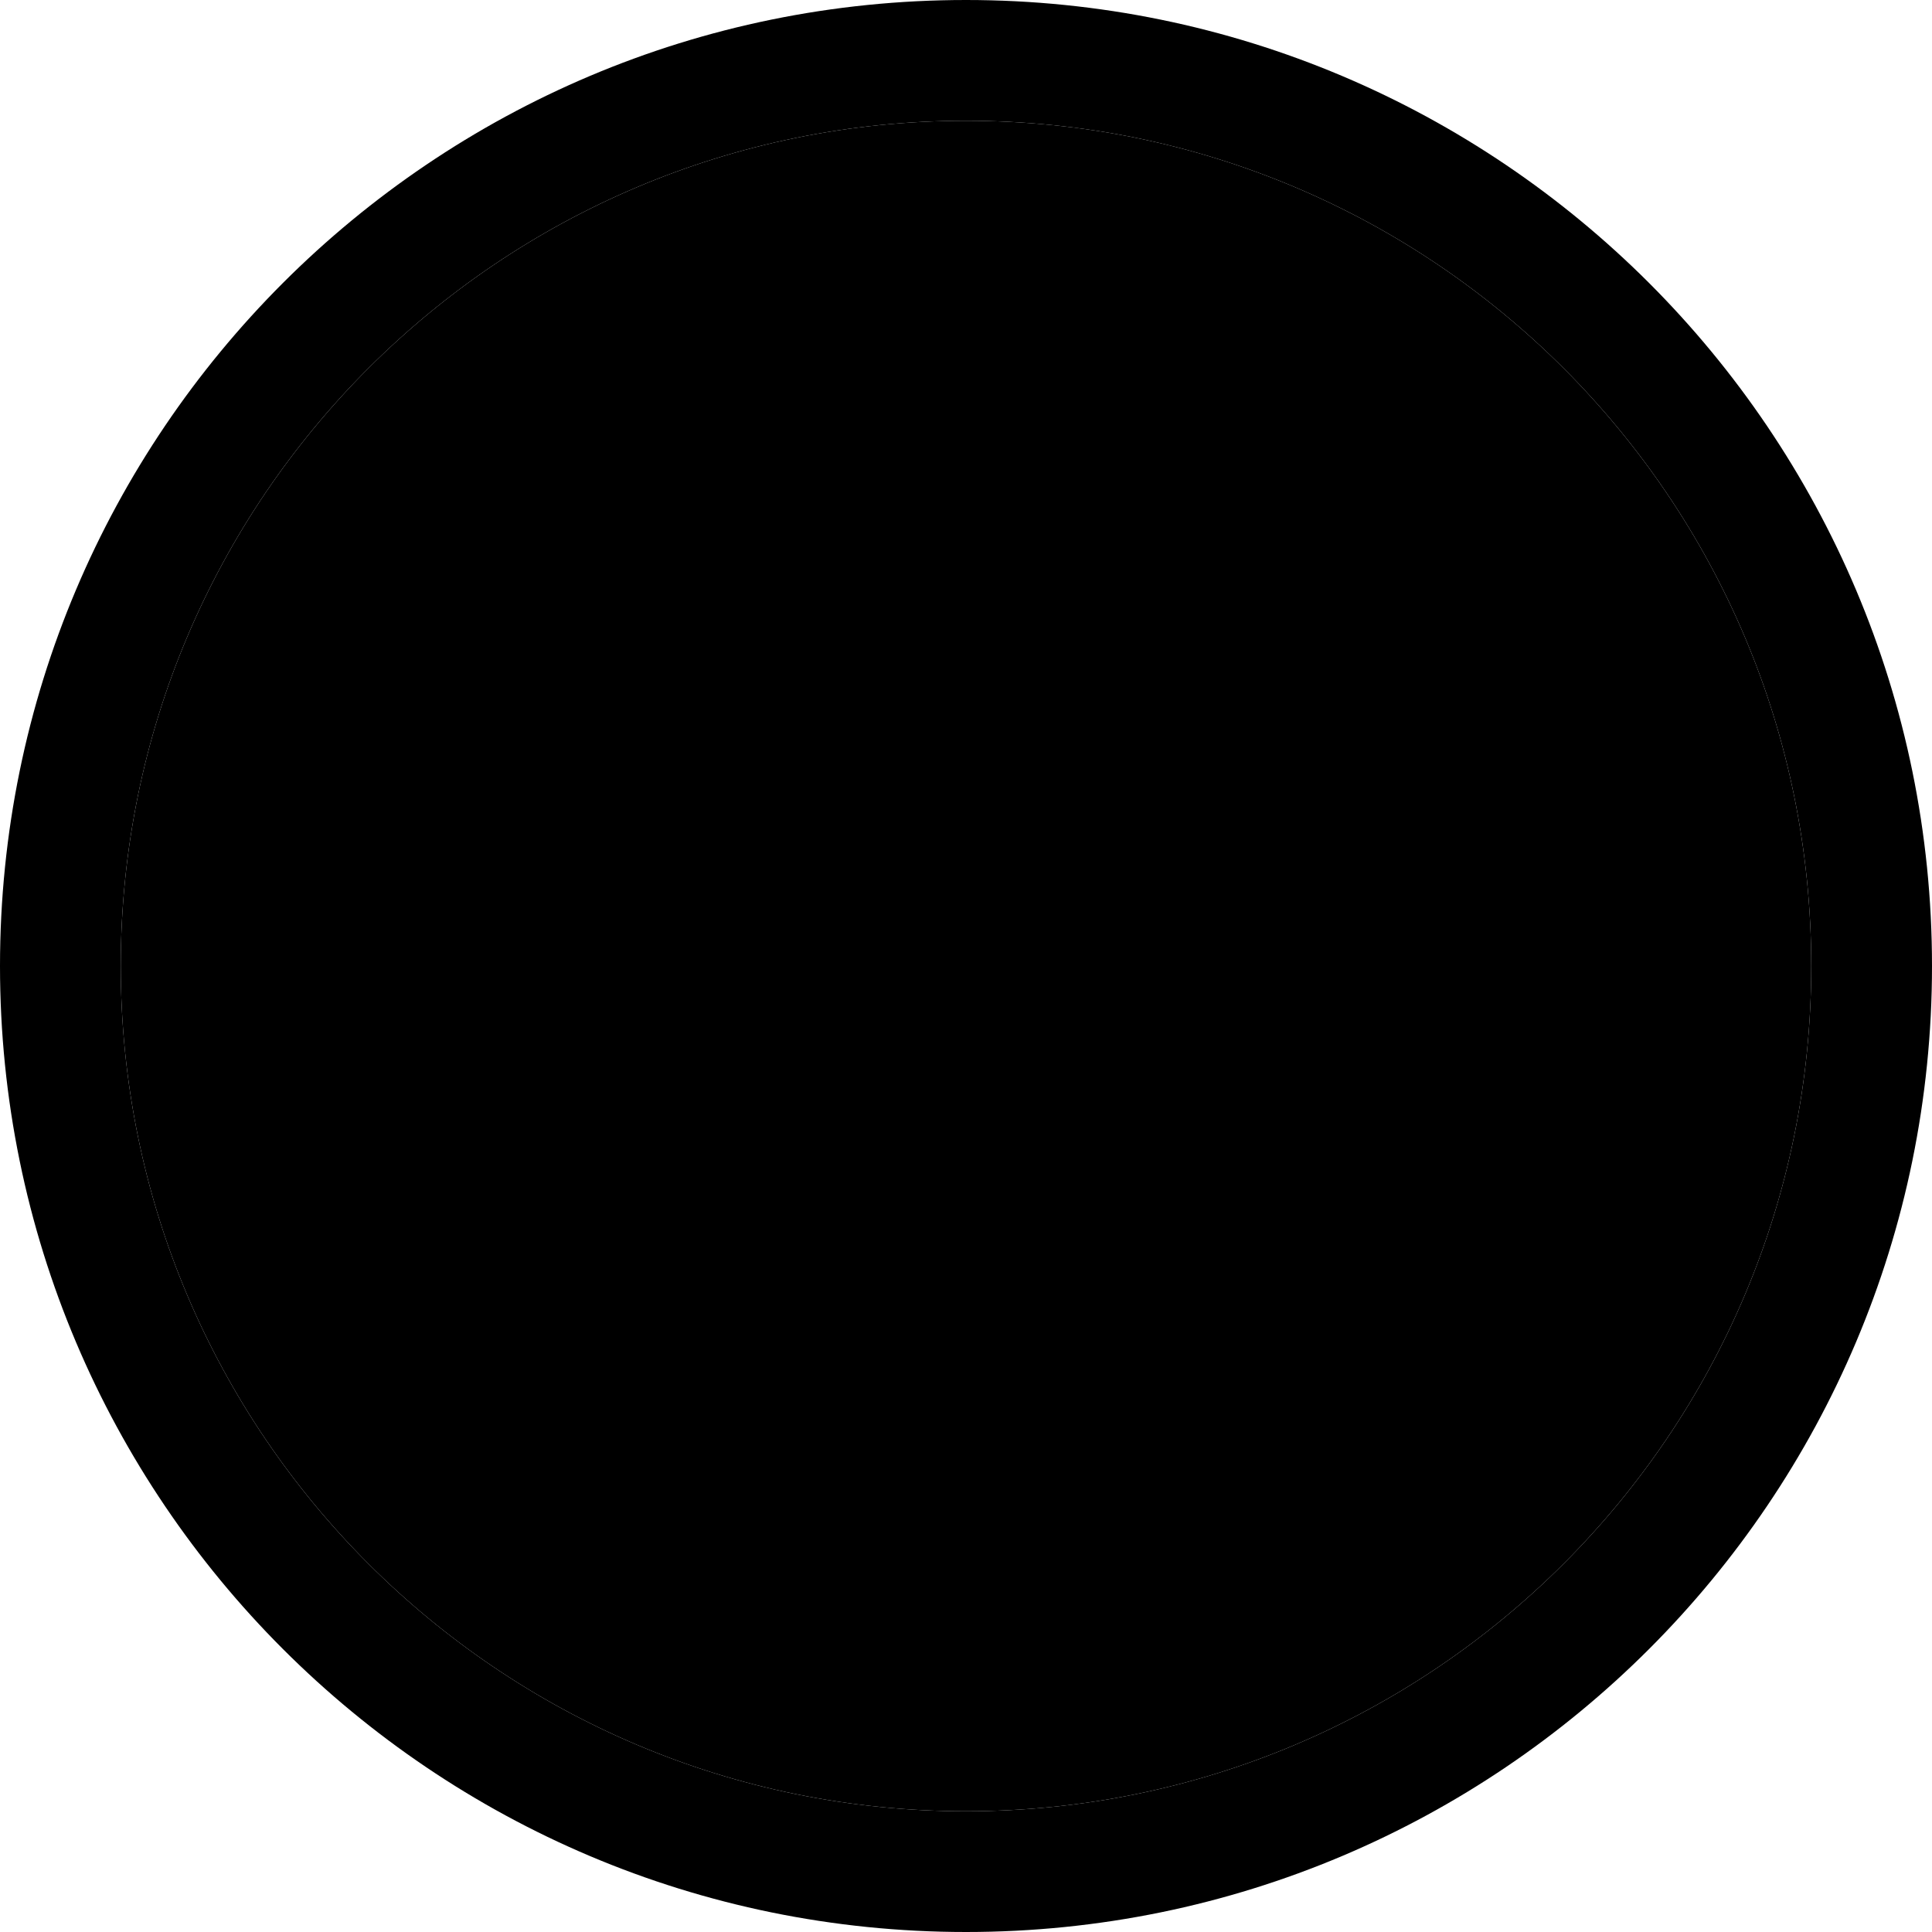
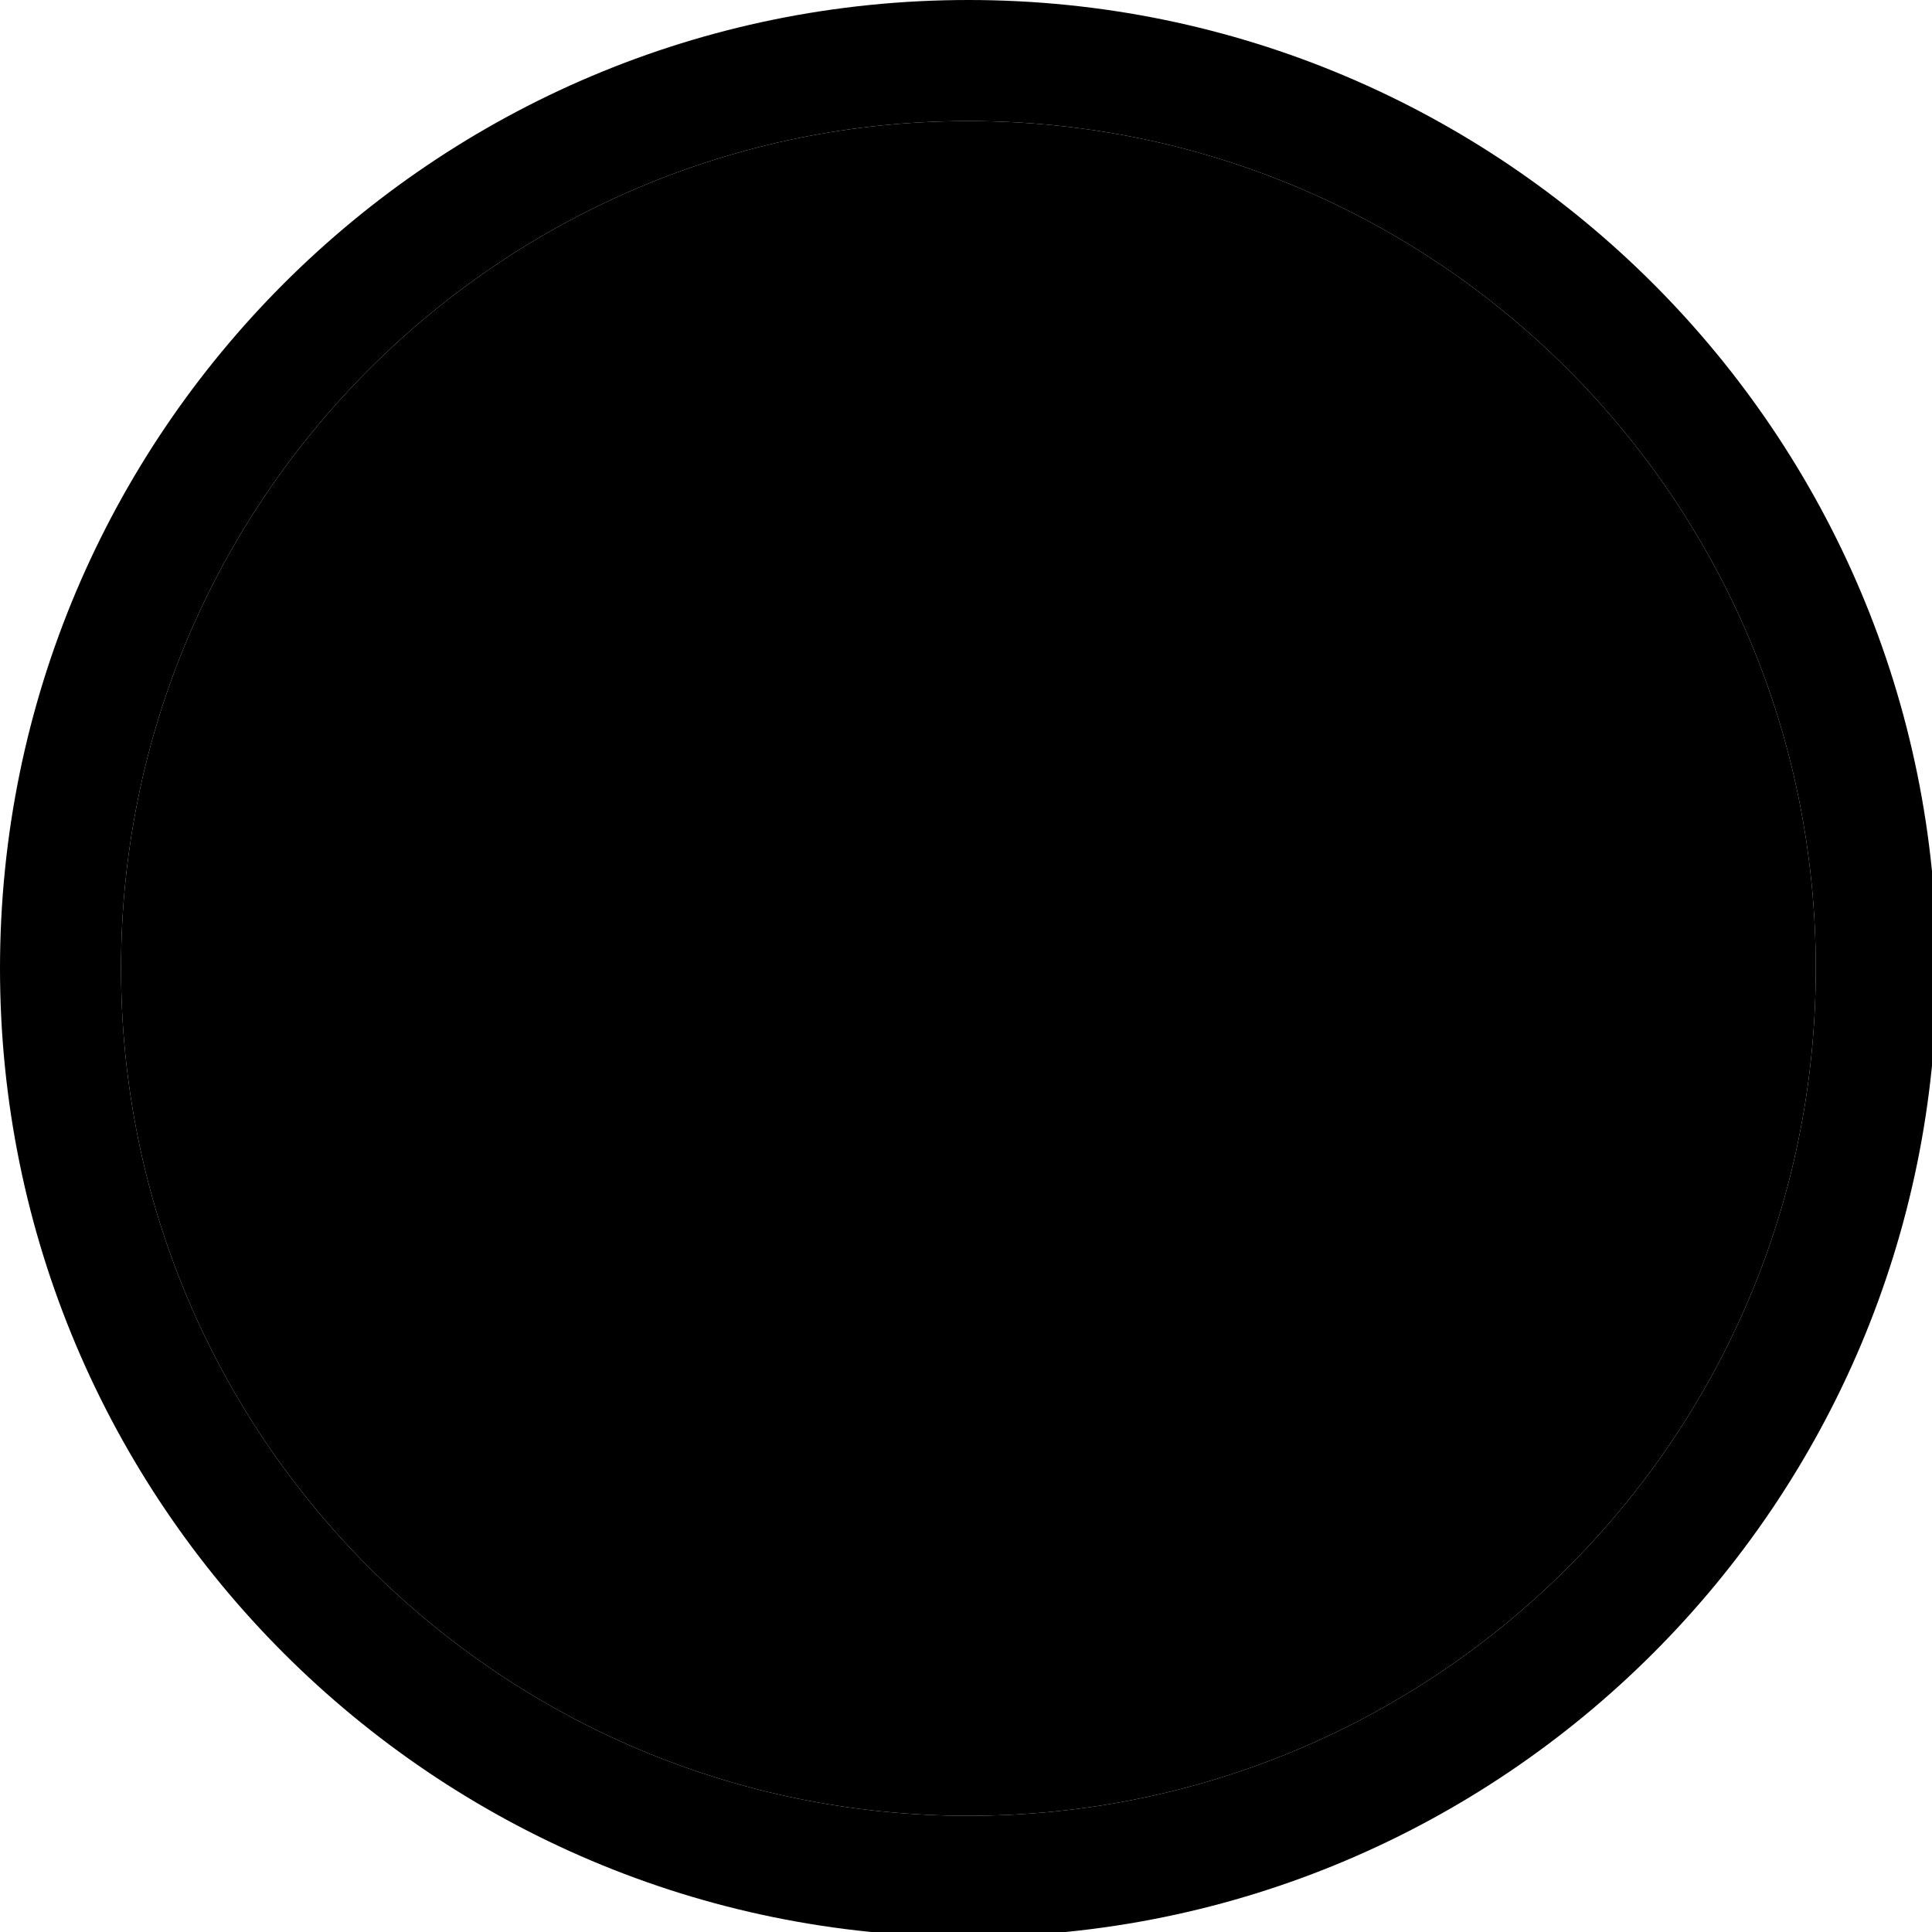
- <svg xmlns="http://www.w3.org/2000/svg" viewBox="0 0 16 16">
-   <g transform="translate(0 -1036.362)">
-     <path style="fill:#%TXT_BG%" d="m 15,8 c 0,3.866 -3.134,7 -7,7 C 4.134,15 1,11.866 1,8 1,4.134 4.134,1 8,1 c 3.866,0 7,3.134 7,7 z" transform="translate(0 1036.362)" />
-     <path style="fill:#%FG%" d="M 8 0 C 3.582 8.8817842e-16 -3.006854e-17 3.582 0 8 C 0 12.418 3.582 16 8 16 C 12.418 16 16 12.418 16 8 C 16 3.582 12.418 -1.8064254e-15 8 0 z M 8 1 C 11.866 1 15 4.134 15 8 C 15 11.866 11.866 15 8 15 C 4.134 15 1 11.866 1 8 C 1 4.134 4.134 1 8 1 z " transform="translate(0 1036.362)" />
-     <rect width="8" x="4" y="7" height="2" style="fill:#%SEL_BG%" transform="translate(0 1036.362)" />
+ <svg xmlns="http://www.w3.org/2000/svg" width="133pt" height="133pt" viewBox="0 0 133 133" version="1.1">
+   <g id="surface1">
+     <path style=" stroke:none;fill-rule:nonzero;fill:#%TXT_BG%;fill-opacity:1;" d="M 125 66.668 C 125 98.895 98.895 125 66.668 125 C 34.441 125 8.332 98.895 8.332 66.668 C 8.332 34.441 34.441 8.332 66.668 8.332 C 98.895 8.332 125 34.441 125 66.668 Z M 125 66.668 " />
+     <path style=" stroke:none;fill-rule:nonzero;fill:#%FG%;fill-opacity:1;" d="M 66.668 0 C 29.852 0 0 29.852 0 66.668 C 0 103.484 29.852 133.332 66.668 133.332 C 103.484 133.332 133.332 103.484 133.332 66.668 C 133.332 29.852 103.484 0 66.668 0 Z M 66.668 8.332 C 98.895 8.332 125 34.441 125 66.668 C 125 98.895 98.895 125 66.668 125 C 34.441 125 8.332 98.895 8.332 66.668 C 8.332 34.441 34.441 8.332 66.668 8.332 Z M 66.668 8.332 " />
+     <path style=" stroke:none;fill-rule:nonzero;fill:#%SEL_BG%;fill-opacity:1;" d="M 33.332 58.332 L 100 58.332 L 100 75 L 33.332 75 Z M 33.332 58.332 " />
  </g>
</svg>
